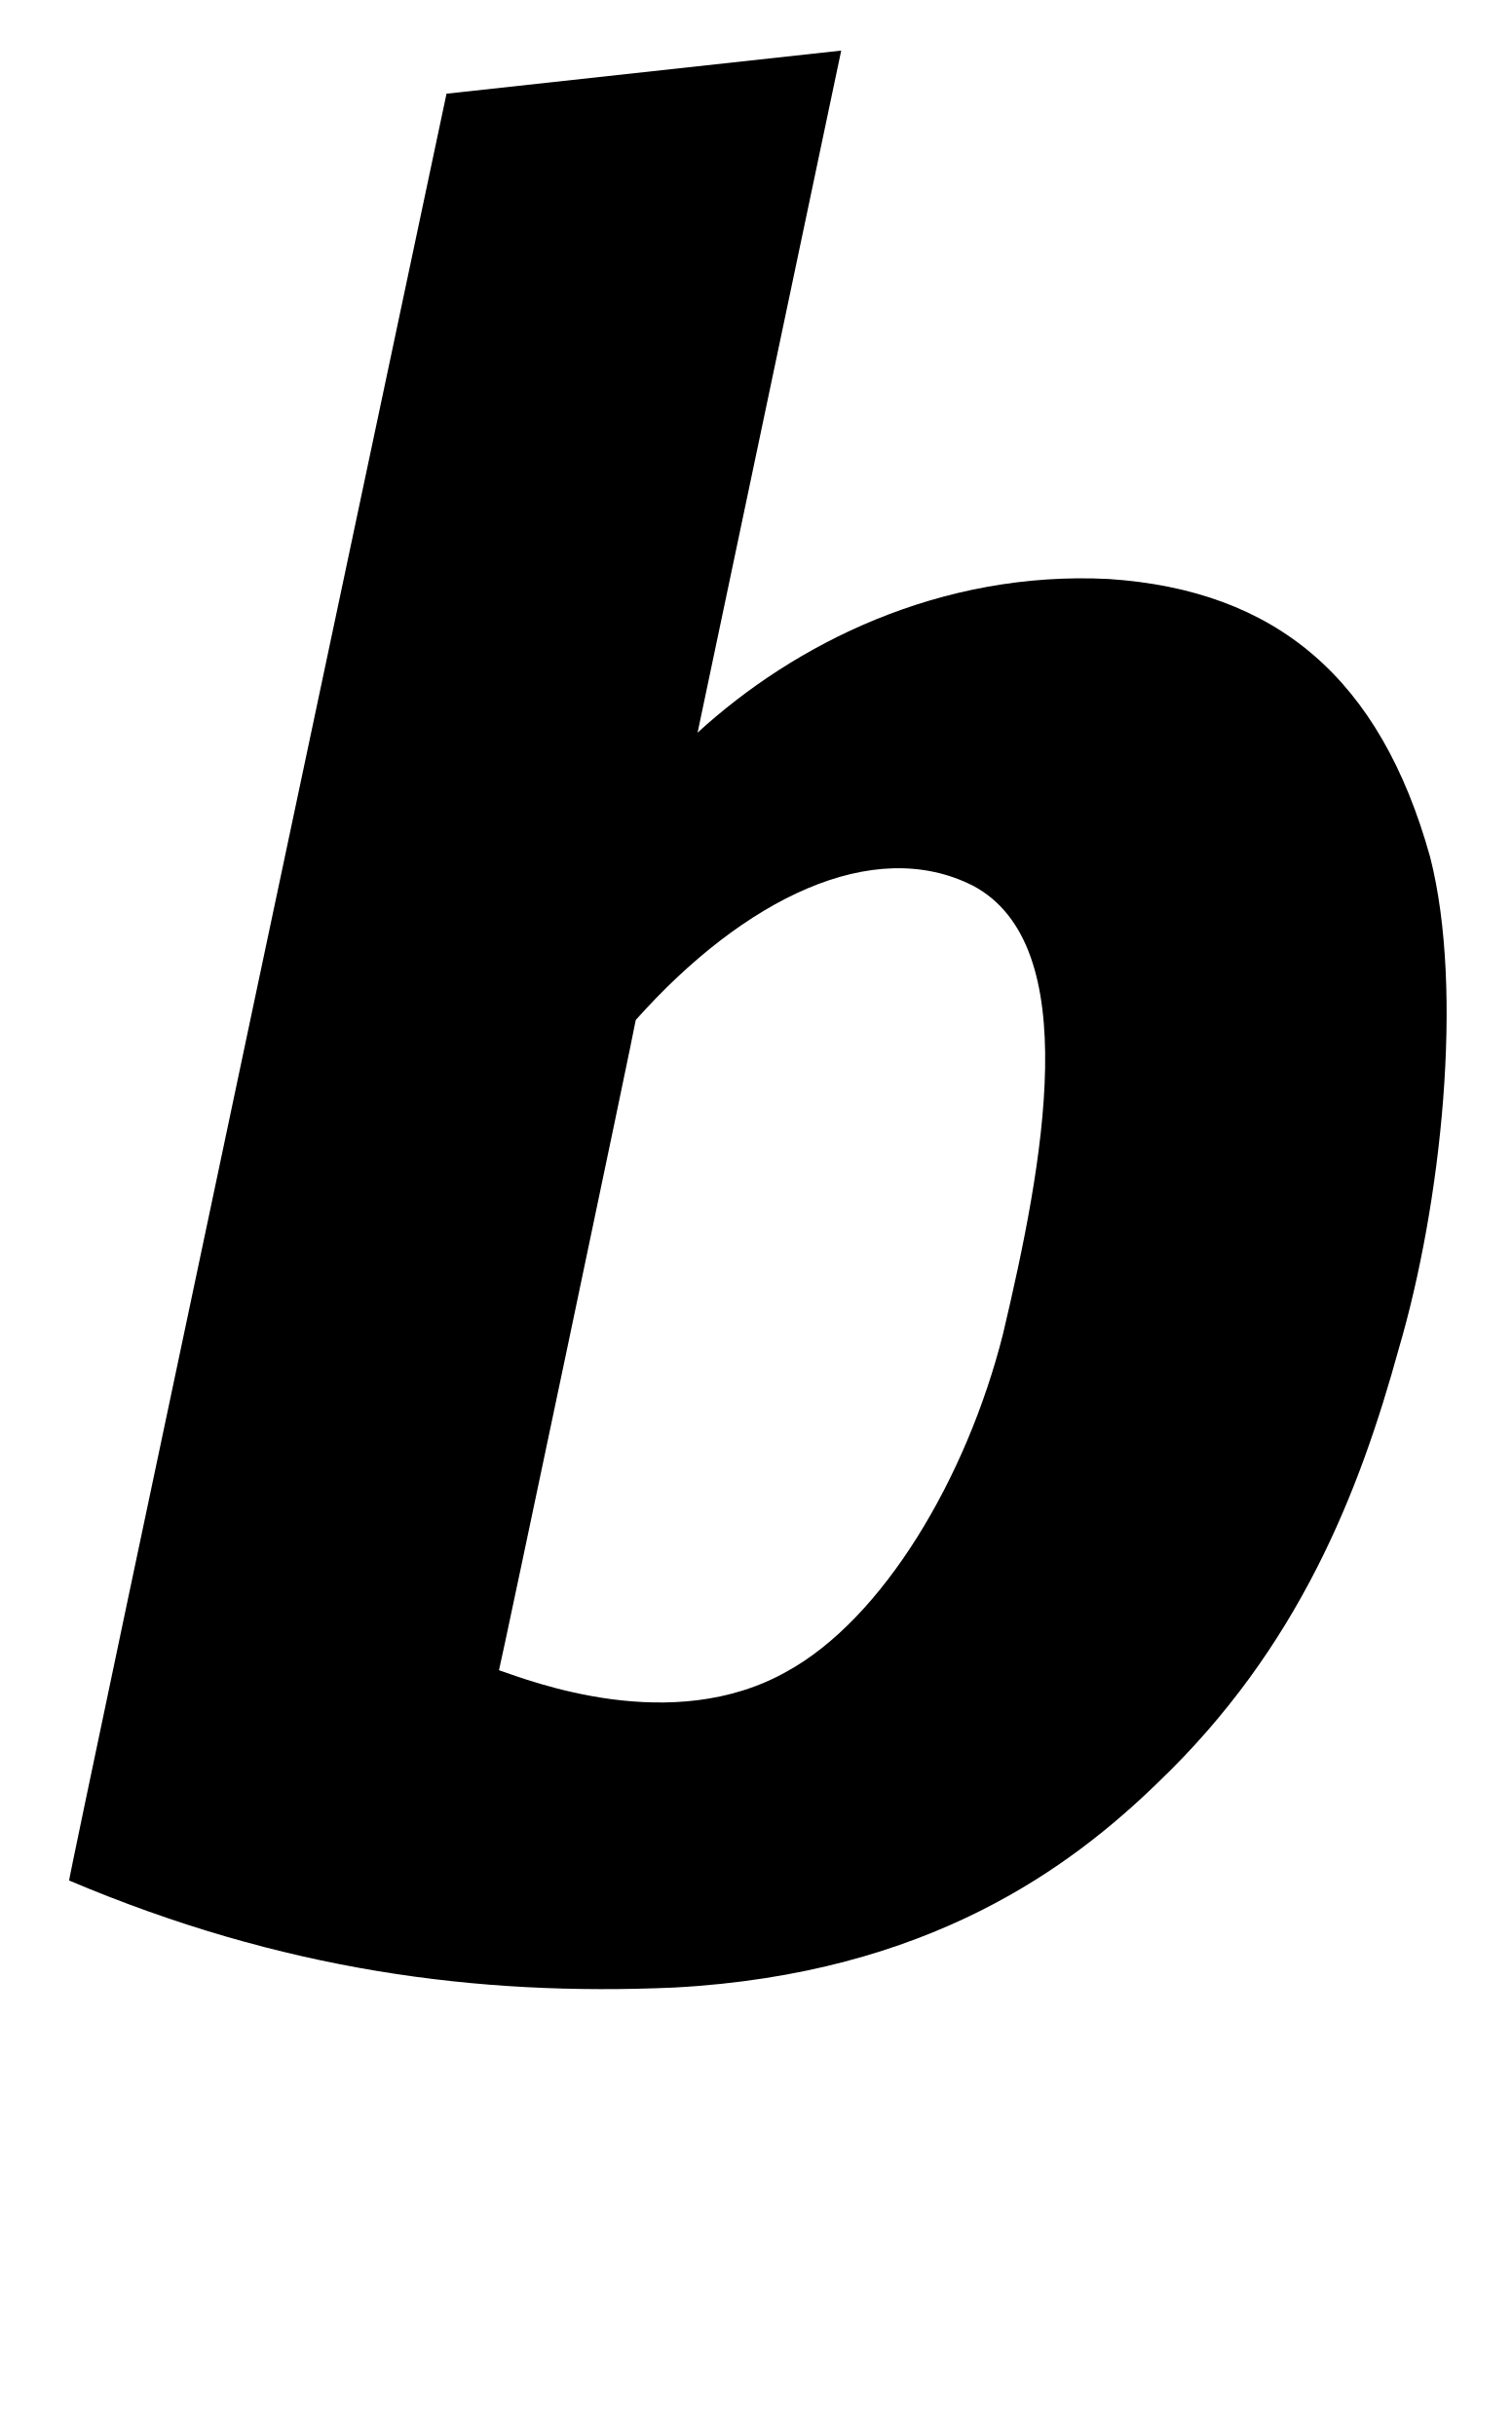
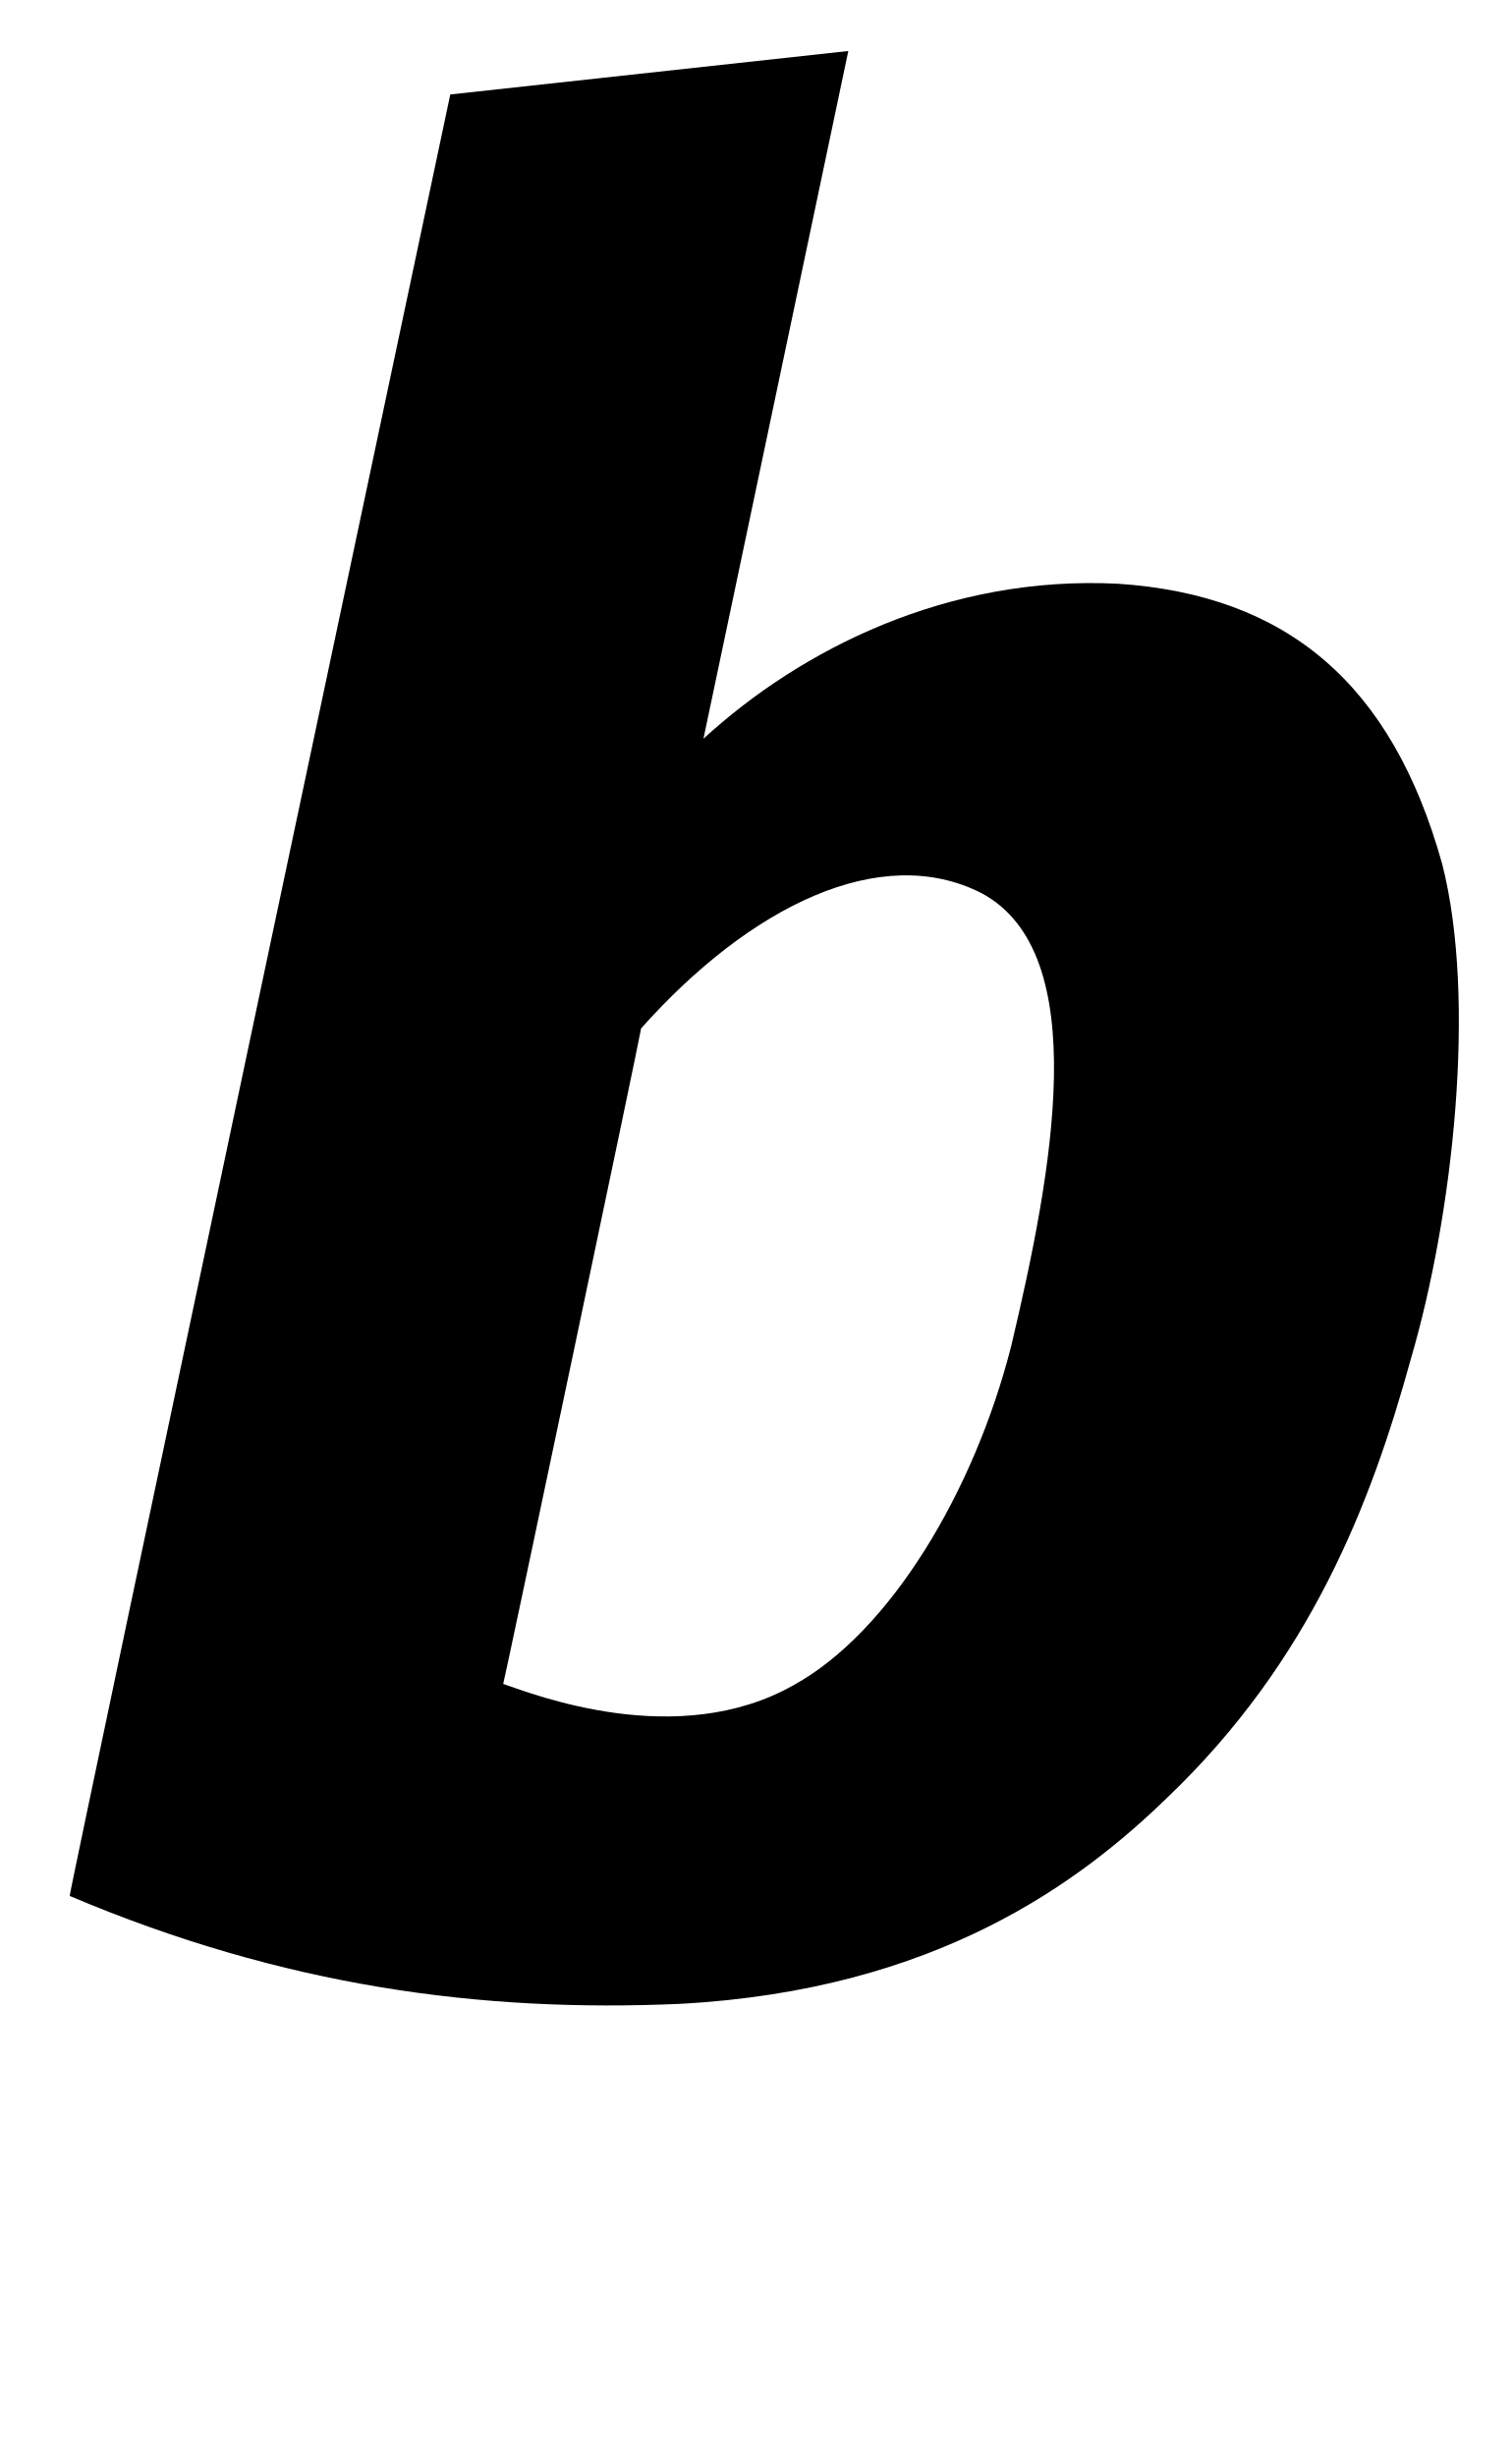
- <svg xmlns="http://www.w3.org/2000/svg" viewBox="0 0 1210 1950">
+ <svg xmlns="http://www.w3.org/2000/svg" viewBox="0 0 1200 1950">
  <path d="M 357.50,75.00            C 357.50,75.00 673.50,40.50 673.50,40.50              673.50,40.50 558.50,586.50 558.50,586.50              636.00,515.50 752.50,456.50 888.00,463.50              1021.50,472.50 1105.00,542.50 1145.00,686.00              1172.50,793.50 1153.67,964.83 1120.00,1079.33              1088.50,1194.00 1040.00,1319.00 927.00,1427.00              858.00,1494.00 744.00,1580.00 540.00,1591.00              382.00,1598.00 225.33,1577.33 55.33,1505.33              54.00,1506.00 357.50,75.00 357.50,75.00 Z            M 779.00,709.00            C 699.00,668.50 595.50,719.50 509.00,816.50              509.50,817.00 400.00,1337.00 399.50,1337.00              424.52,1345.53 538.00,1390.00 630.00,1338.00              706.50,1296.00 773.67,1184.01 803.00,1068.00              835.33,931.33 868.67,756.67 779.00,709.00 Z" />
</svg>
